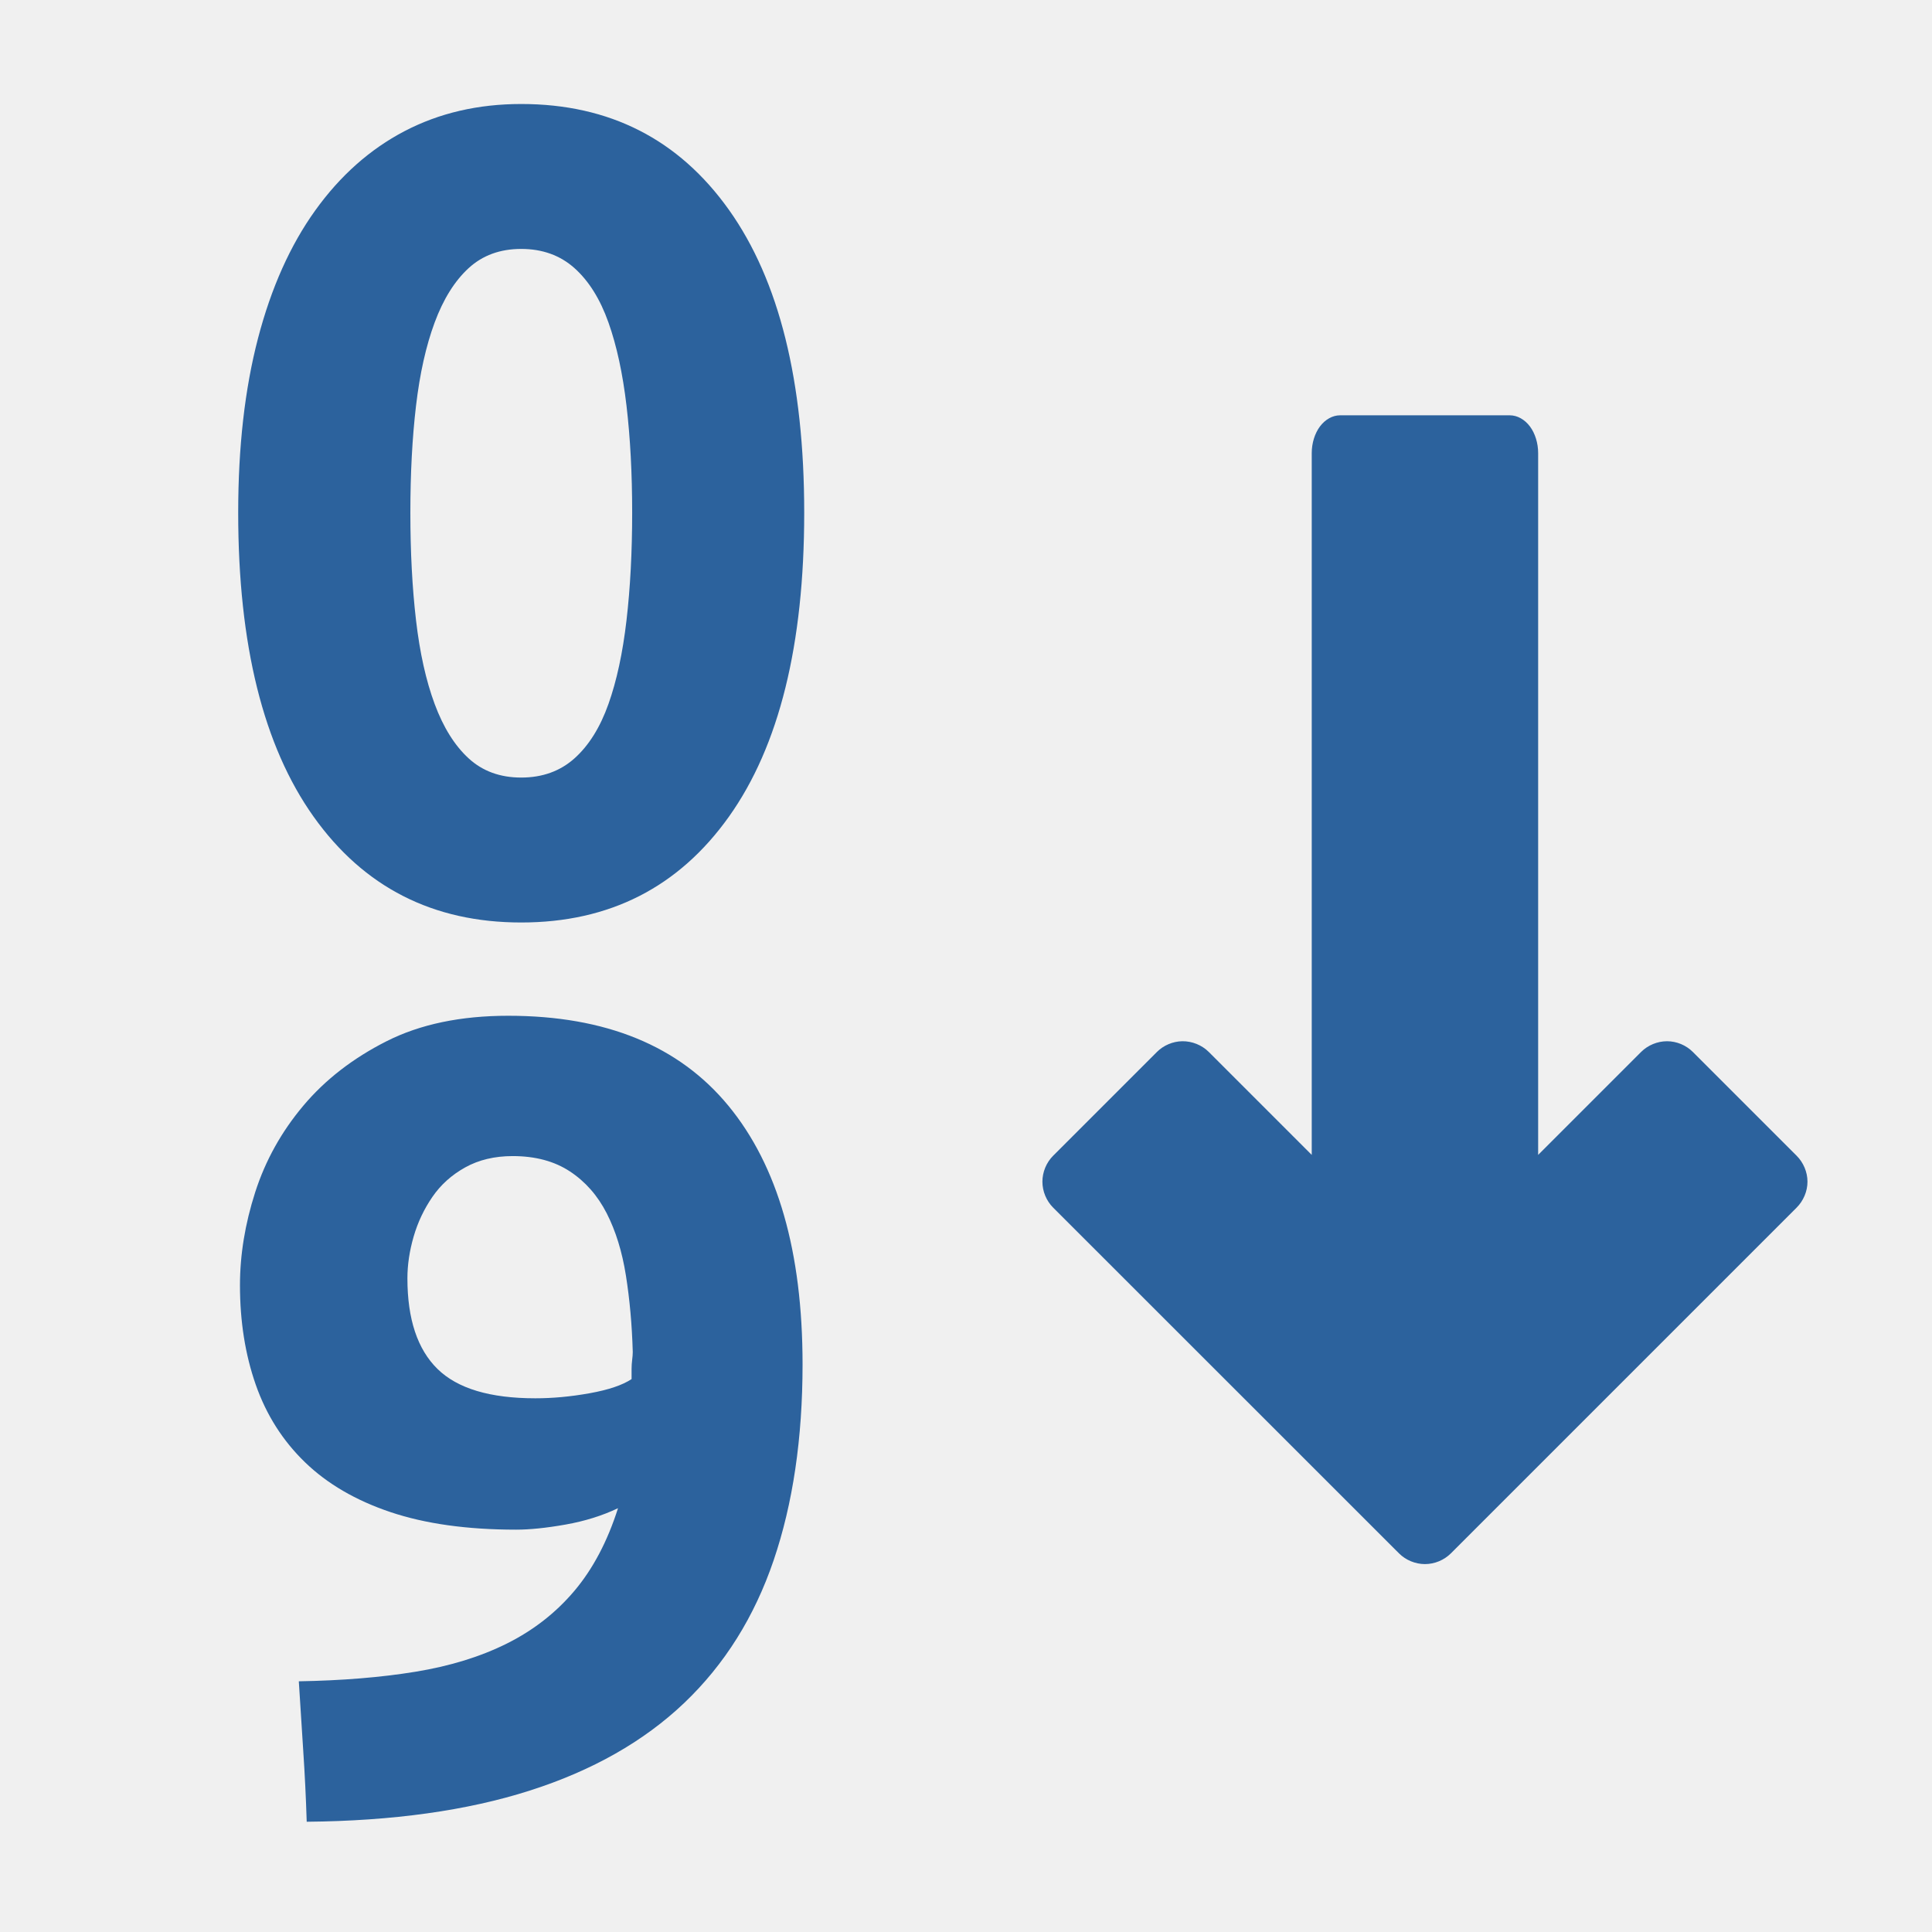
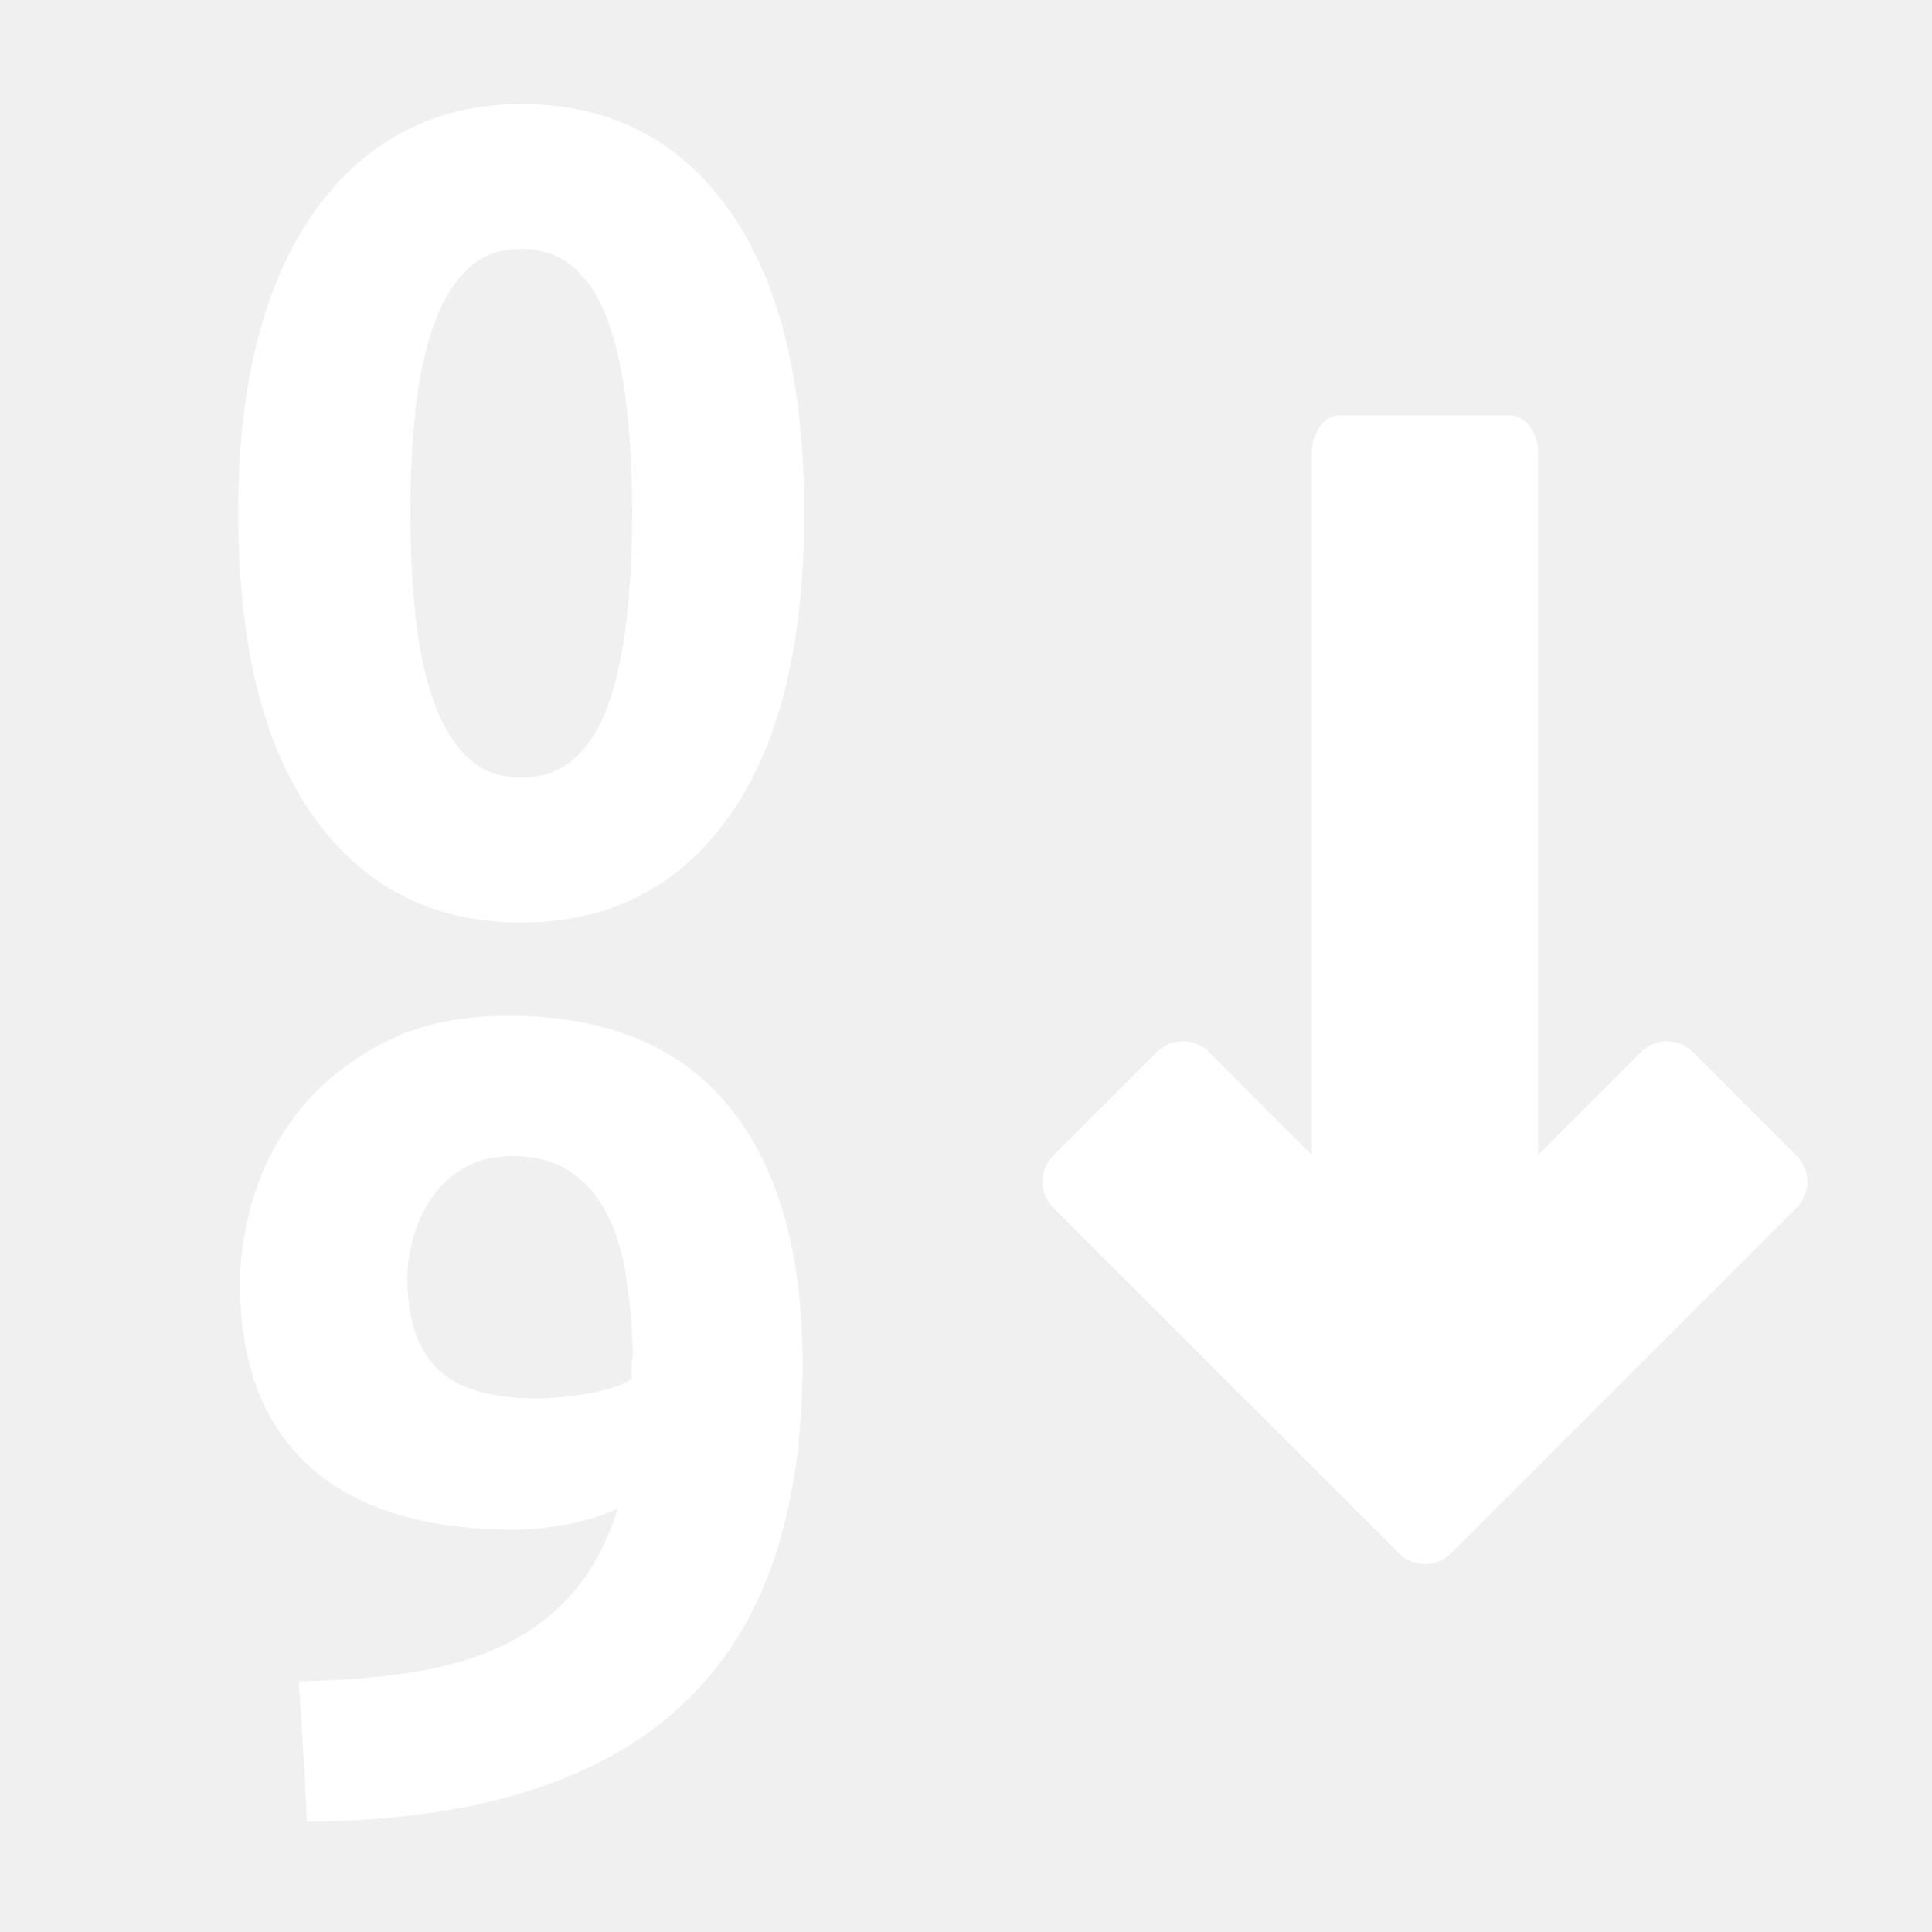
<svg xmlns="http://www.w3.org/2000/svg" height="512" id="svg2" version="1.1" width="512">
  <defs id="defs4" />
  <g id="layer1" transform="translate(0,-540.3622)">
    <g id="g4305">
      <g id="g4345" transform="translate(28,-40.00001)">
-         <path d="M 138.125 27.562 C 126.724 27.563 116.417 29.95 107.219 34.75 C 98.021 39.551 90.132 46.58 83.531 55.781 C 76.93 64.982 71.875 76.256 68.375 89.656 C 64.875 103.057 63.125 118.474 63.125 135.875 C 63.125 170.873 69.794 197.705 83.094 216.406 C 96.393 235.107 114.724 244.469 138.125 244.469 C 161.526 244.469 179.888 235.107 193.188 216.406 C 206.487 197.705 213.125 170.873 213.125 135.875 C 213.125 101.073 206.487 74.326 193.188 55.625 C 179.888 36.924 161.526 27.563 138.125 27.562 z M 138.125 65.969 C 143.728 65.969 148.45 67.663 152.25 71.062 C 156.049 74.462 159.05 79.268 161.25 85.469 C 163.45 91.67 165.033 99.032 166.031 107.531 C 167.029 116.031 167.531 125.475 167.531 135.875 C 167.531 146.275 167.029 155.775 166.031 164.375 C 165.033 172.975 163.45 180.364 161.25 186.562 C 159.05 192.761 156.049 197.569 152.25 200.969 C 148.45 204.368 143.728 206.063 138.125 206.062 C 132.528 206.063 127.889 204.368 124.188 200.969 C 120.486 197.569 117.485 192.761 115.188 186.562 C 112.889 180.364 111.251 172.975 110.25 164.375 C 109.249 155.775 108.75 146.275 108.75 135.875 C 108.75 125.475 109.249 116.031 110.25 107.531 C 111.251 99.032 112.889 91.67 115.188 85.469 C 117.485 79.268 120.486 74.462 124.188 71.062 C 127.889 67.663 132.528 65.969 138.125 65.969 z M 355.125 110.062 C 353.162 110.063 351.201 111.149 349.812 113 C 348.424 114.851 347.625 117.445 347.625 120.062 L 347.625 306.062 L 320.344 278.781 C 318.51 276.949 315.904 275.899 313.312 275.938 C 310.82 275.976 308.357 277.019 306.594 278.781 L 279.094 306.281 C 277.293 308.081 276.25 310.611 276.25 313.156 C 276.25 315.702 277.293 318.232 279.094 320.031 L 370.75 411.656 C 372.55 413.457 375.079 414.5 377.625 414.5 C 380.171 414.5 382.7 413.457 384.5 411.656 L 476.125 320.031 C 477.925 318.232 479 315.702 479 313.156 C 479 310.611 477.925 308.081 476.125 306.281 L 448.625 278.781 C 446.826 276.986 444.323 275.938 441.781 275.938 C 439.239 275.938 436.705 276.986 434.906 278.781 L 407.625 306.062 L 407.625 120.062 C 407.625 117.445 406.826 114.851 405.438 113 C 404.049 111.149 402.088 110.063 400.125 110.062 L 355.125 110.062 z M 134.688 269.188 C 122.084 269.188 111.336 271.439 102.438 275.938 C 93.539 280.436 86.176 286.131 80.375 293.031 C 74.574 299.931 70.323 307.567 67.625 315.969 C 64.927 324.37 63.594 332.592 63.594 340.594 C 63.594 350.189 64.983 358.967 67.781 366.969 C 70.58 374.971 74.945 381.831 80.844 387.531 C 86.743 393.232 94.268 397.621 103.469 400.719 C 112.67 403.816 123.781 405.375 136.781 405.375 C 140.382 405.375 144.744 404.932 149.844 404.031 C 154.943 403.131 159.582 401.683 163.781 399.688 C 160.98 408.489 157.117 415.795 152.219 421.594 C 147.321 427.392 141.376 432.031 134.375 435.531 C 127.374 439.032 119.295 441.53 110.094 443.031 C 100.893 444.533 90.589 445.367 79.188 445.562 C 79.59 451.965 79.975 458.188 80.375 464.188 C 80.775 470.187 81.08 476.379 81.281 482.781 C 104.078 482.58 123.773 479.832 140.375 474.531 C 156.976 469.23 170.644 461.48 181.344 451.281 C 192.043 441.082 199.932 428.468 205.031 413.469 C 210.131 398.469 212.687 381.167 212.688 361.562 C 212.687 331.765 206.129 308.931 193.031 293.031 C 179.933 277.132 160.487 269.188 134.688 269.188 z M 135.875 306.375 C 141.875 306.375 146.933 307.737 151.031 310.438 C 155.13 313.138 158.379 316.832 160.781 321.531 C 163.183 326.231 164.877 331.733 165.875 338.031 C 166.873 344.33 167.486 351.079 167.688 358.281 C 167.687 358.88 167.632 359.576 167.531 360.375 C 167.43 361.175 167.375 361.982 167.375 362.781 L 167.375 365.469 C 164.976 367.068 161.28 368.319 156.281 369.219 C 151.282 370.119 146.477 370.563 141.875 370.562 C 129.875 370.563 121.238 367.982 115.938 362.781 C 110.637 357.581 107.969 349.579 107.969 338.781 C 107.969 335.18 108.523 331.487 109.625 327.688 C 110.727 323.888 112.393 320.389 114.594 317.188 C 116.794 313.986 119.683 311.374 123.281 309.375 C 126.879 307.376 131.071 306.375 135.875 306.375 z " id="rect4510" style="font-size:medium;font-style:normal;font-variant:normal;font-weight:normal;font-stretch:normal;text-indent:0;text-align:start;text-decoration:none;line-height:normal;letter-spacing:normal;word-spacing:normal;text-transform:none;direction:ltr;block-progression:tb;writing-mode:lr-tb;text-anchor:start;baseline-shift:baseline;color:#000000;fill:#2C629D;fill-opacity:1;fill-rule:nonzero;stroke:none;stroke-width:20;marker:none;visibility:visible;display:inline;overflow:visible;enable-background:accumulate;font-family:Sans;-inkscape-font-specification:Sans" transform="translate(-28,580.3622)" />
+         <path d="M 138.125 27.562 C 126.724 27.563 116.417 29.95 107.219 34.75 C 98.021 39.551 90.132 46.58 83.531 55.781 C 76.93 64.982 71.875 76.256 68.375 89.656 C 64.875 103.057 63.125 118.474 63.125 135.875 C 63.125 170.873 69.794 197.705 83.094 216.406 C 96.393 235.107 114.724 244.469 138.125 244.469 C 161.526 244.469 179.888 235.107 193.188 216.406 C 206.487 197.705 213.125 170.873 213.125 135.875 C 213.125 101.073 206.487 74.326 193.188 55.625 C 179.888 36.924 161.526 27.563 138.125 27.562 z M 138.125 65.969 C 143.728 65.969 148.45 67.663 152.25 71.062 C 156.049 74.462 159.05 79.268 161.25 85.469 C 163.45 91.67 165.033 99.032 166.031 107.531 C 167.029 116.031 167.531 125.475 167.531 135.875 C 167.531 146.275 167.029 155.775 166.031 164.375 C 165.033 172.975 163.45 180.364 161.25 186.562 C 159.05 192.761 156.049 197.569 152.25 200.969 C 148.45 204.368 143.728 206.063 138.125 206.062 C 132.528 206.063 127.889 204.368 124.188 200.969 C 120.486 197.569 117.485 192.761 115.188 186.562 C 112.889 180.364 111.251 172.975 110.25 164.375 C 109.249 155.775 108.75 146.275 108.75 135.875 C 108.75 125.475 109.249 116.031 110.25 107.531 C 111.251 99.032 112.889 91.67 115.188 85.469 C 117.485 79.268 120.486 74.462 124.188 71.062 C 127.889 67.663 132.528 65.969 138.125 65.969 z M 355.125 110.062 C 353.162 110.063 351.201 111.149 349.812 113 C 348.424 114.851 347.625 117.445 347.625 120.062 L 347.625 306.062 L 320.344 278.781 C 318.51 276.949 315.904 275.899 313.312 275.938 C 310.82 275.976 308.357 277.019 306.594 278.781 L 279.094 306.281 C 277.293 308.081 276.25 310.611 276.25 313.156 C 276.25 315.702 277.293 318.232 279.094 320.031 L 370.75 411.656 C 372.55 413.457 375.079 414.5 377.625 414.5 C 380.171 414.5 382.7 413.457 384.5 411.656 L 476.125 320.031 C 477.925 318.232 479 315.702 479 313.156 C 479 310.611 477.925 308.081 476.125 306.281 L 448.625 278.781 C 446.826 276.986 444.323 275.938 441.781 275.938 C 439.239 275.938 436.705 276.986 434.906 278.781 L 407.625 306.062 L 407.625 120.062 C 407.625 117.445 406.826 114.851 405.438 113 C 404.049 111.149 402.088 110.063 400.125 110.062 L 355.125 110.062 z M 134.688 269.188 C 122.084 269.188 111.336 271.439 102.438 275.938 C 93.539 280.436 86.176 286.131 80.375 293.031 C 74.574 299.931 70.323 307.567 67.625 315.969 C 64.927 324.37 63.594 332.592 63.594 340.594 C 63.594 350.189 64.983 358.967 67.781 366.969 C 70.58 374.971 74.945 381.831 80.844 387.531 C 86.743 393.232 94.268 397.621 103.469 400.719 C 112.67 403.816 123.781 405.375 136.781 405.375 C 140.382 405.375 144.744 404.932 149.844 404.031 C 154.943 403.131 159.582 401.683 163.781 399.688 C 160.98 408.489 157.117 415.795 152.219 421.594 C 147.321 427.392 141.376 432.031 134.375 435.531 C 127.374 439.032 119.295 441.53 110.094 443.031 C 100.893 444.533 90.589 445.367 79.188 445.562 C 79.59 451.965 79.975 458.188 80.375 464.188 C 80.775 470.187 81.08 476.379 81.281 482.781 C 104.078 482.58 123.773 479.832 140.375 474.531 C 156.976 469.23 170.644 461.48 181.344 451.281 C 192.043 441.082 199.932 428.468 205.031 413.469 C 210.131 398.469 212.687 381.167 212.688 361.562 C 212.687 331.765 206.129 308.931 193.031 293.031 C 179.933 277.132 160.487 269.188 134.688 269.188 z M 135.875 306.375 C 141.875 306.375 146.933 307.737 151.031 310.438 C 155.13 313.138 158.379 316.832 160.781 321.531 C 163.183 326.231 164.877 331.733 165.875 338.031 C 166.873 344.33 167.486 351.079 167.688 358.281 C 167.687 358.88 167.632 359.576 167.531 360.375 C 167.43 361.175 167.375 361.982 167.375 362.781 L 167.375 365.469 C 164.976 367.068 161.28 368.319 156.281 369.219 C 151.282 370.119 146.477 370.563 141.875 370.562 C 129.875 370.563 121.238 367.982 115.938 362.781 C 110.637 357.581 107.969 349.579 107.969 338.781 C 107.969 335.18 108.523 331.487 109.625 327.688 C 110.727 323.888 112.393 320.389 114.594 317.188 C 116.794 313.986 119.683 311.374 123.281 309.375 C 126.879 307.376 131.071 306.375 135.875 306.375 z " id="rect4510" style="font-size:medium;font-style:normal;font-variant:normal;font-weight:normal;font-stretch:normal;text-indent:0;text-align:start;text-decoration:none;line-height:normal;letter-spacing:normal;word-spacing:normal;text-transform:none;direction:ltr;block-progression:tb;writing-mode:lr-tb;text-anchor:start;baseline-shift:baseline;color:#000000;fill:white;fill-opacity:1;fill-rule:nonzero;stroke:none;stroke-width:20;marker:none;visibility:visible;display:inline;overflow:visible;enable-background:accumulate;font-family:Sans;-inkscape-font-specification:Sans" transform="translate(-28,580.3622)" />
      </g>
    </g>
  </g>
</svg>
